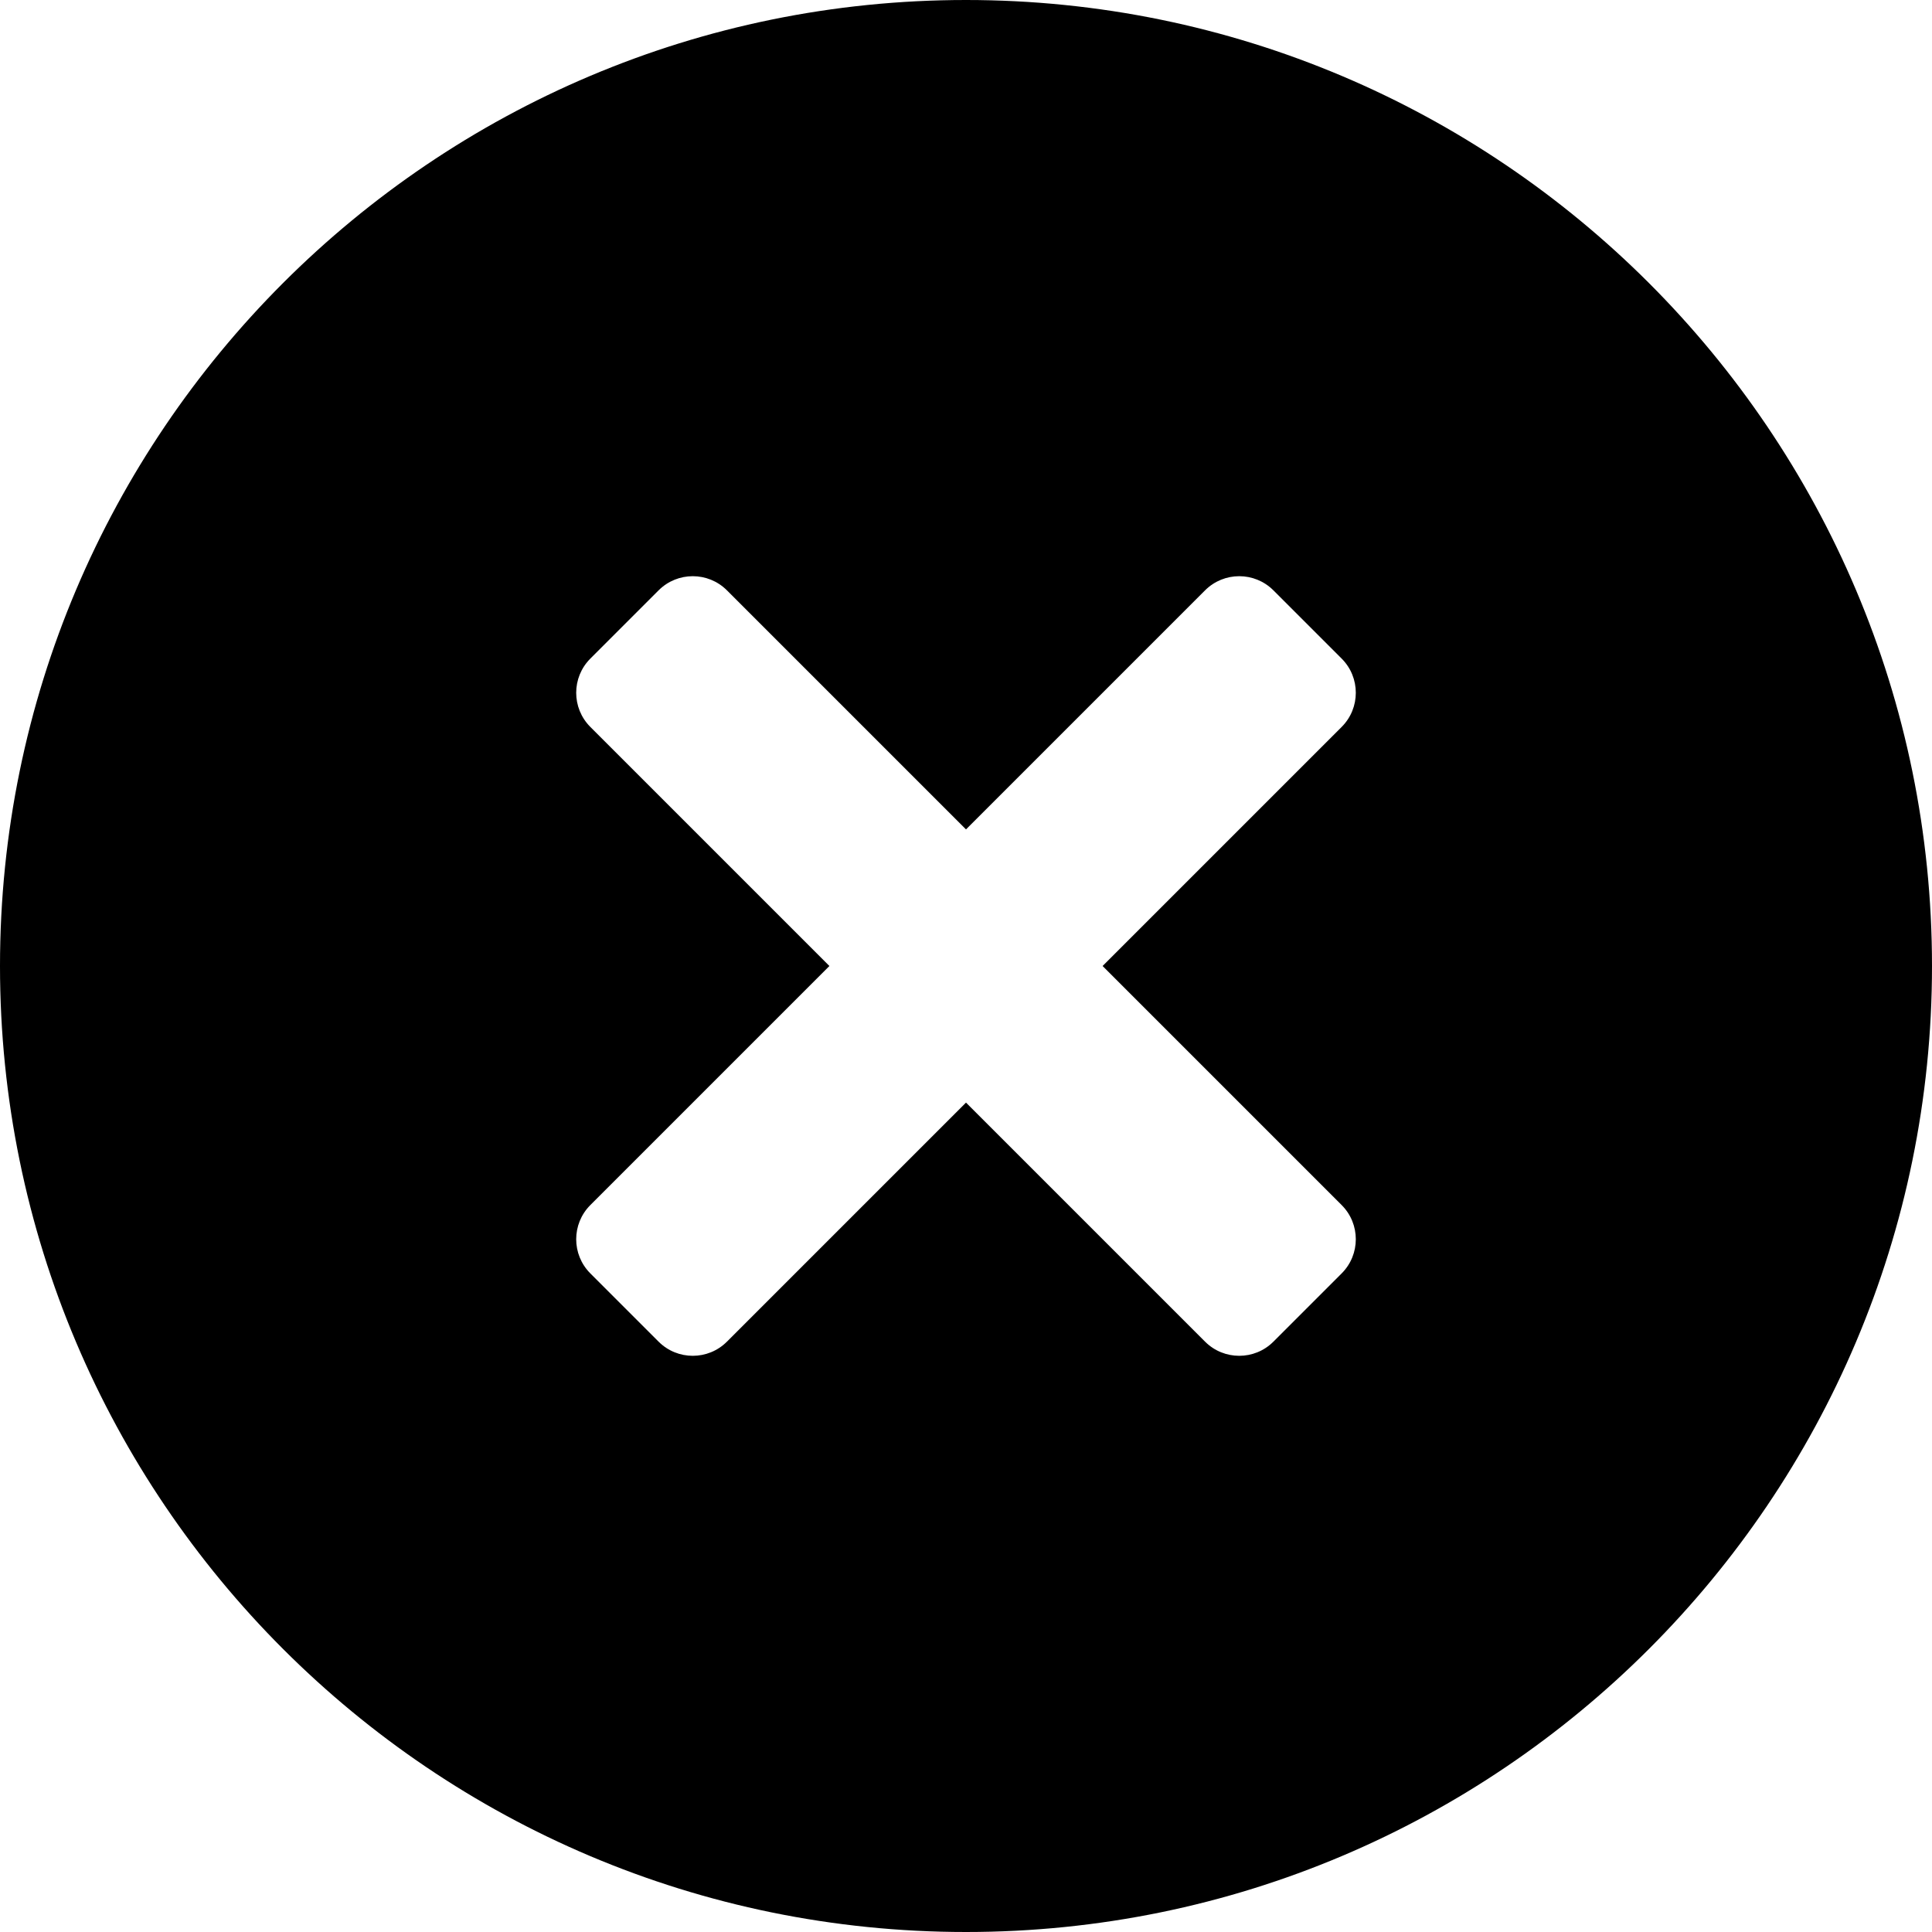
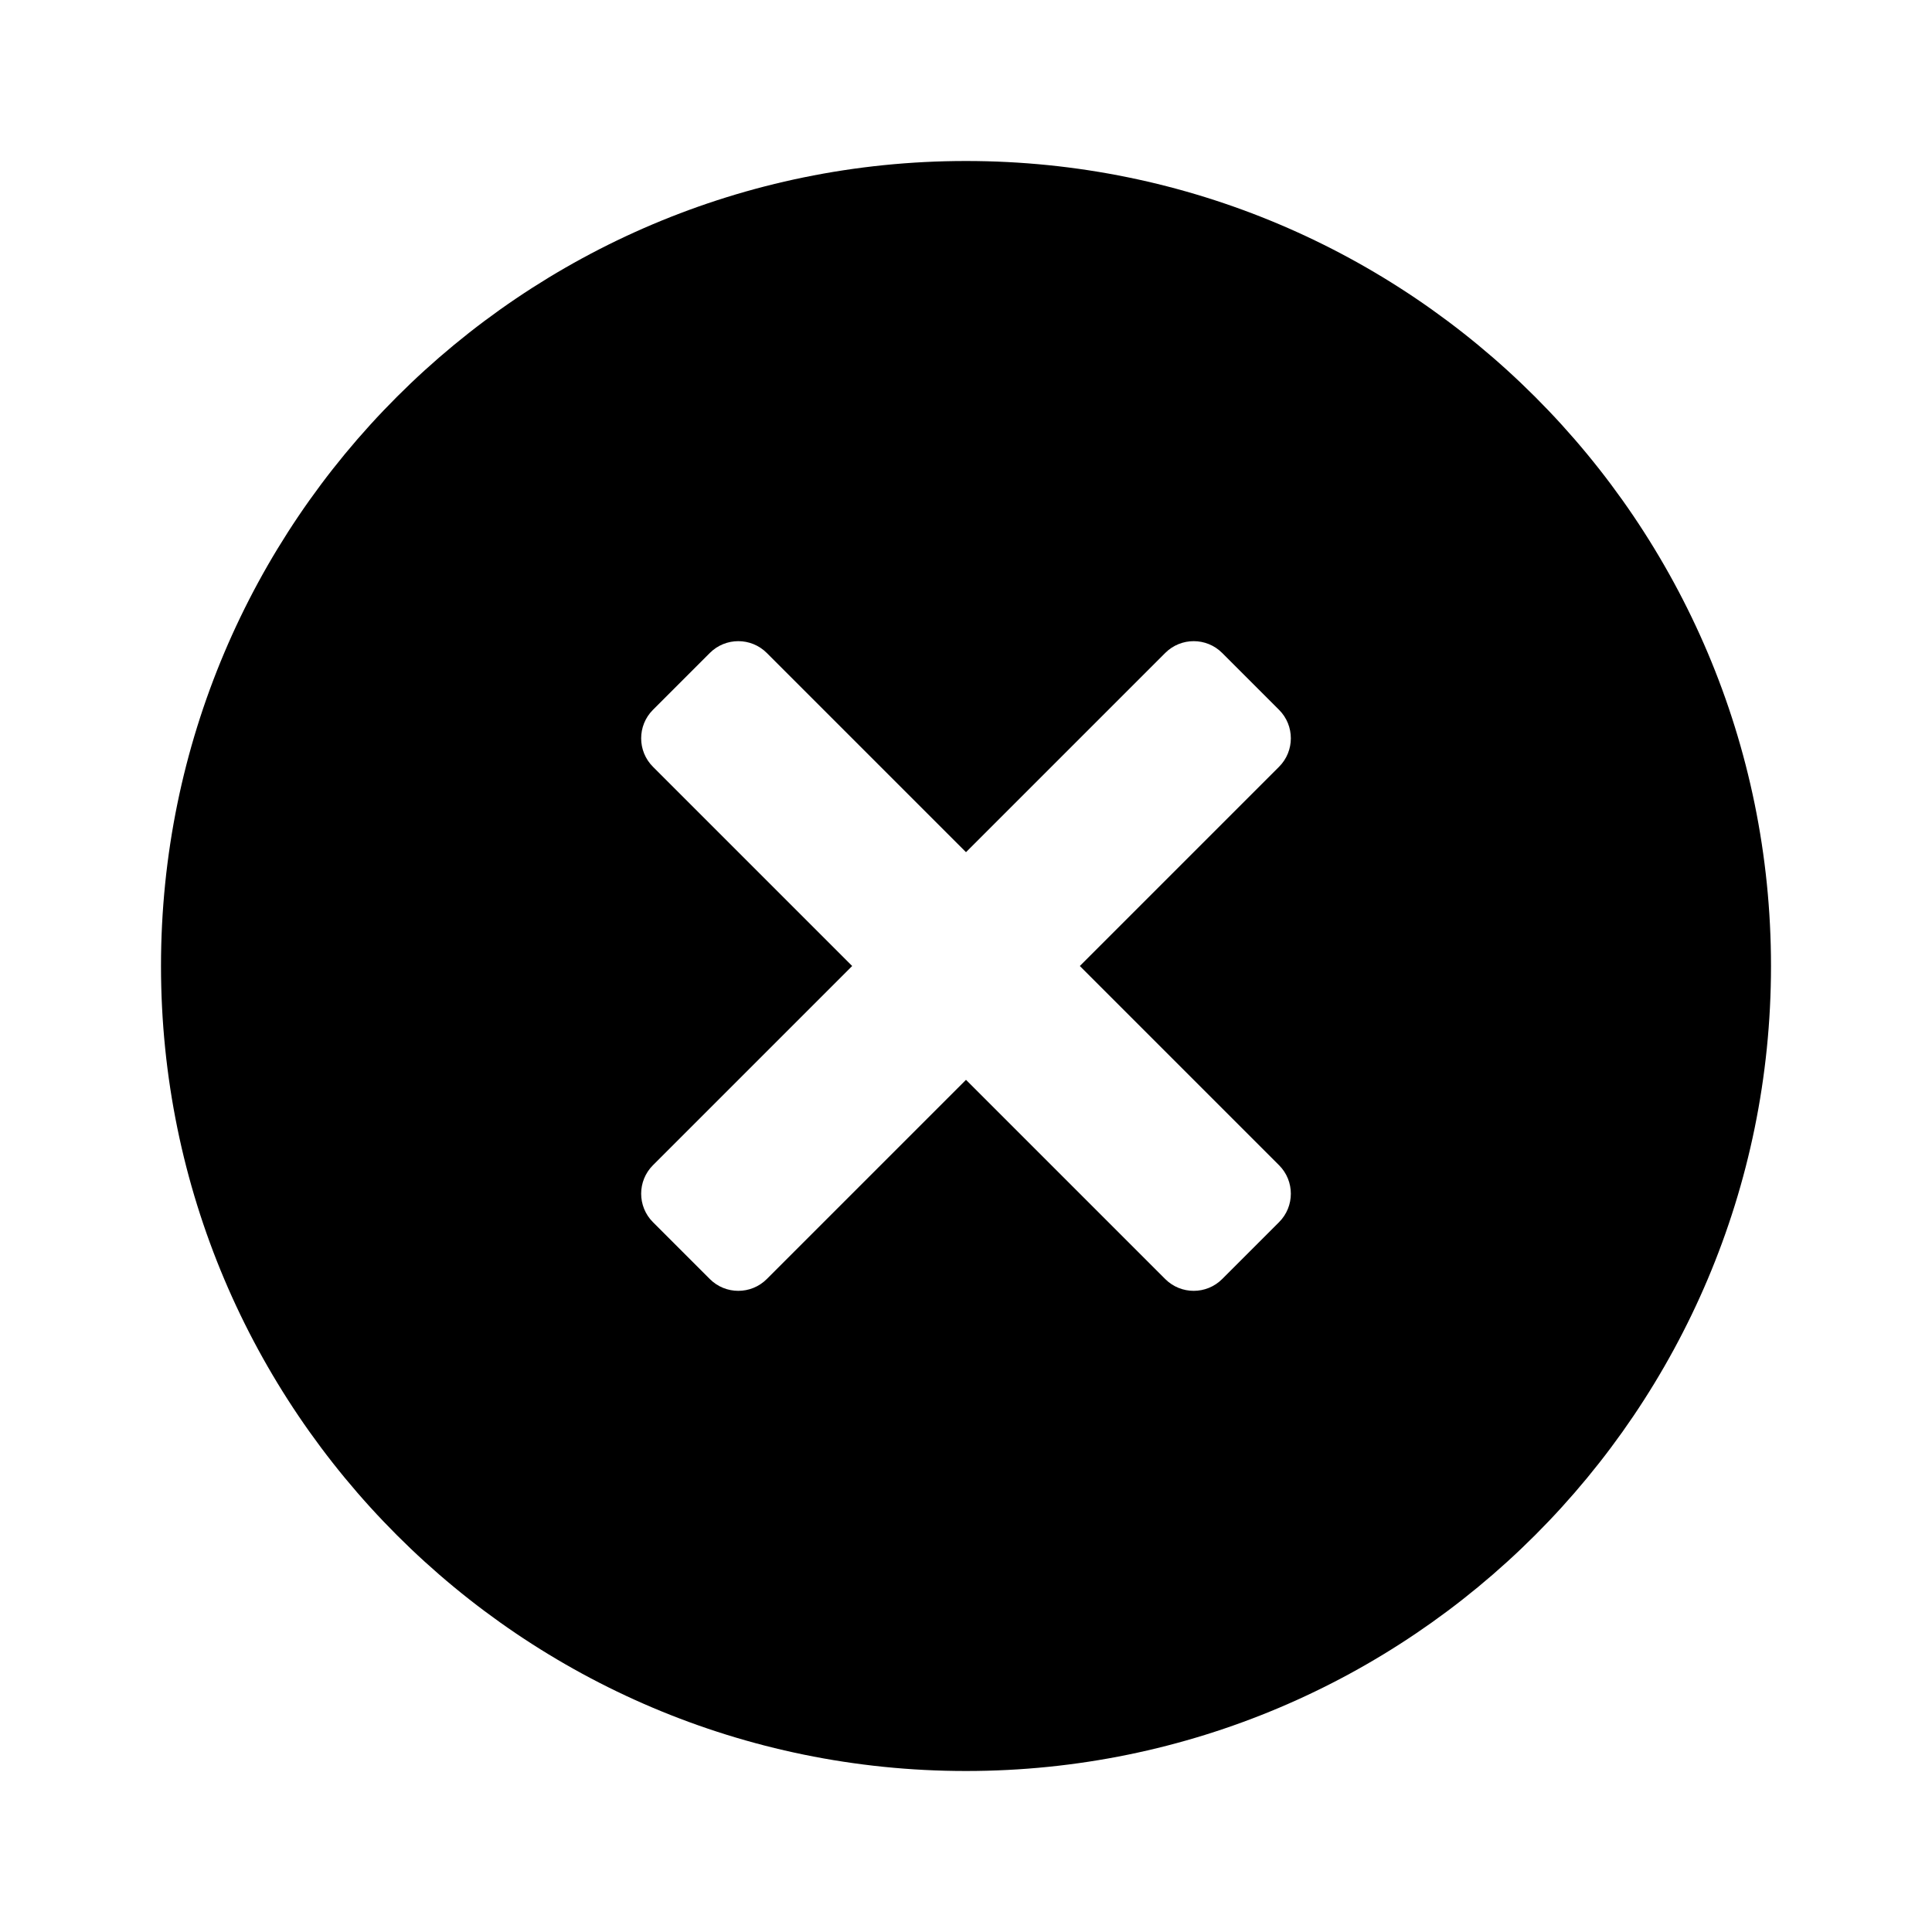
- <svg xmlns="http://www.w3.org/2000/svg" aria-label="X in filled circle" viewBox="0 0 20 20">
-   <path fill-rule="evenodd" clip-rule="evenodd" d="M0 10C0 4.48 4.48 0 10 0C15.52 0 20 4.48 20 10C20 15.52 15.52 20 10 20C4.48 20 0 15.52 0 10ZM13.889 7.525L11.414 10L13.889 12.475C14.084 12.67 14.084 12.987 13.889 13.182L13.182 13.889C12.987 14.084 12.67 14.084 12.475 13.889L10 11.414L7.525 13.889C7.33 14.084 7.013 14.084 6.818 13.889L6.111 13.182C5.916 12.987 5.916 12.67 6.111 12.475L8.586 10L6.111 7.525C5.916 7.33 5.916 7.013 6.111 6.818L6.818 6.111C7.013 5.916 7.33 5.916 7.525 6.111L10 8.586L12.475 6.111C12.67 5.916 12.987 5.916 13.182 6.111L13.889 6.818C14.084 7.013 14.084 7.33 13.889 7.525Z" />
+ <svg xmlns="http://www.w3.org/2000/svg" aria-label="X in filled circle" viewBox="0 0 24 24">
+   <path fill-rule="evenodd" clip-rule="evenodd" d="M2 12C2 6.48 6.48 2 12 2C17.52 2 22 6.48 22 12C22 17.52 17.52 22 12 22C6.48 22 2 17.52 2 12ZM15.889 9.525L13.414 12L15.889 14.475C16.084 14.67 16.084 14.987 15.889 15.182L15.182 15.889C14.987 16.084 14.67 16.084 14.475 15.889L12 13.414L9.525 15.889C9.33 16.084 9.013 16.084 8.818 15.889L8.111 15.182C7.916 14.987 7.916 14.67 8.111 14.475L10.586 12L8.111 9.525C7.916 9.33 7.916 9.013 8.111 8.818L8.818 8.111C9.013 7.916 9.33 7.916 9.525 8.111L12 10.586L14.475 8.111C14.67 7.916 14.987 7.916 15.182 8.111L15.889 8.818C16.084 9.013 16.084 9.33 15.889 9.525Z" />
</svg>
